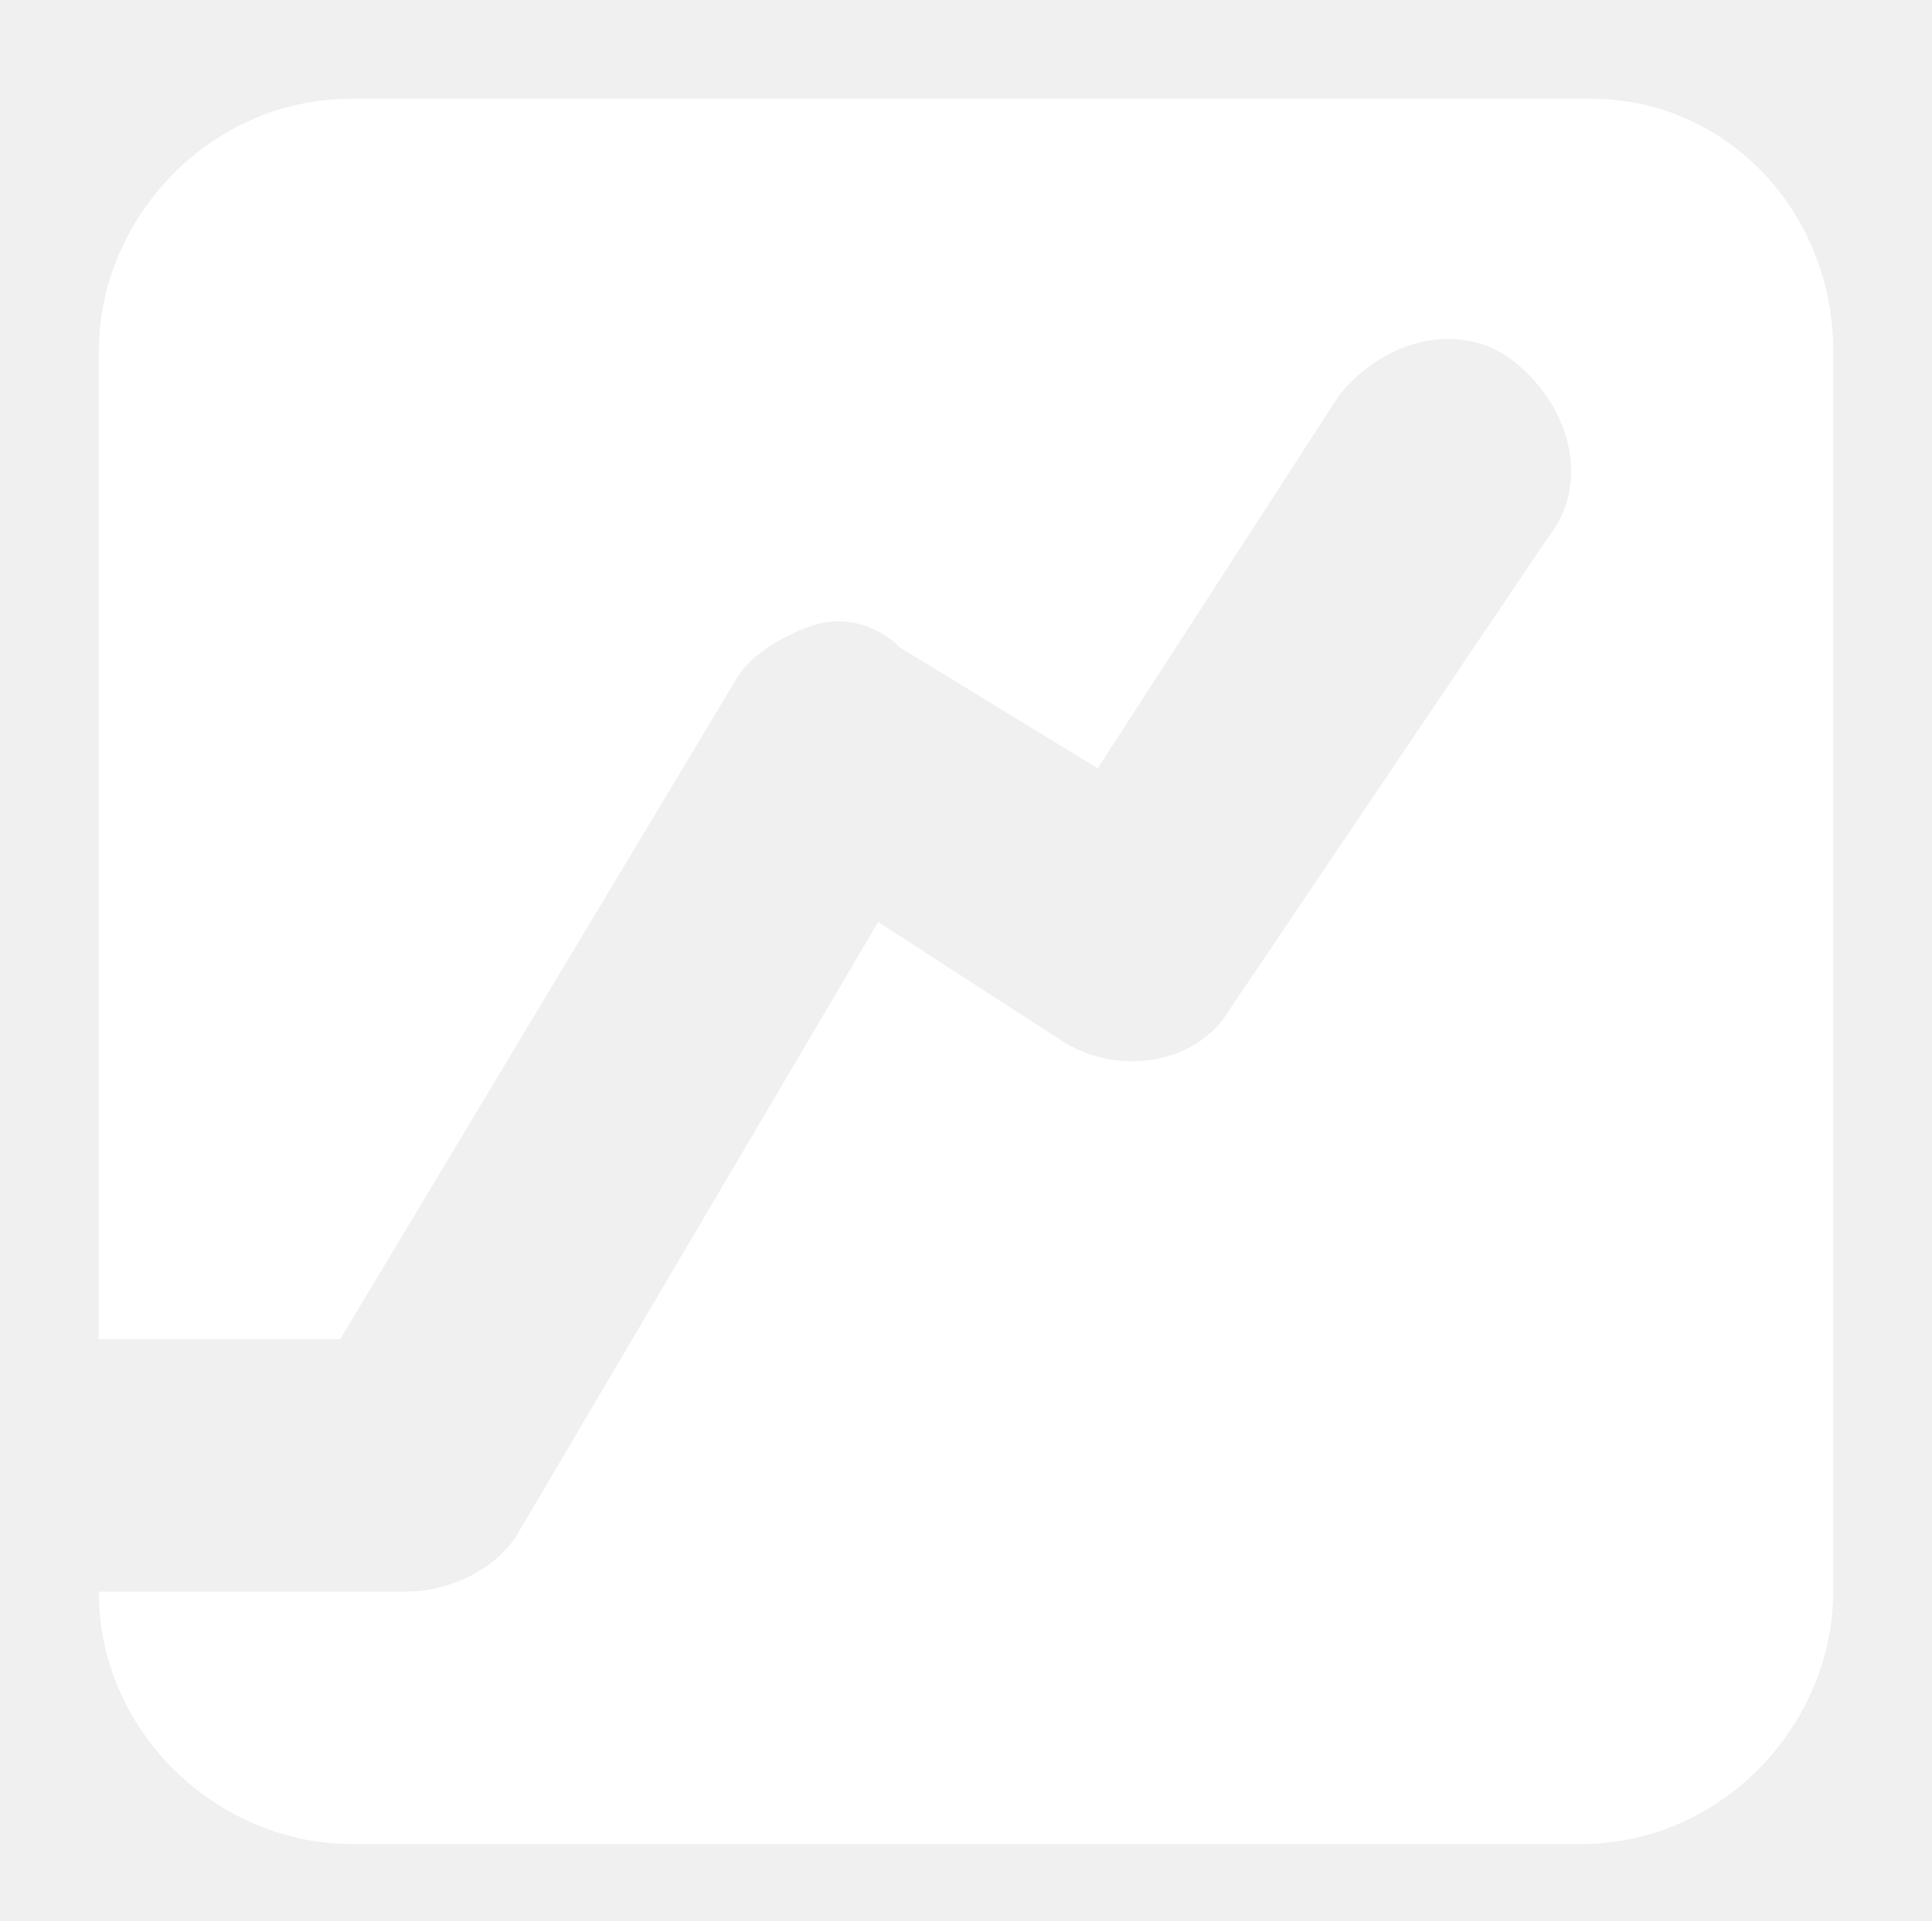
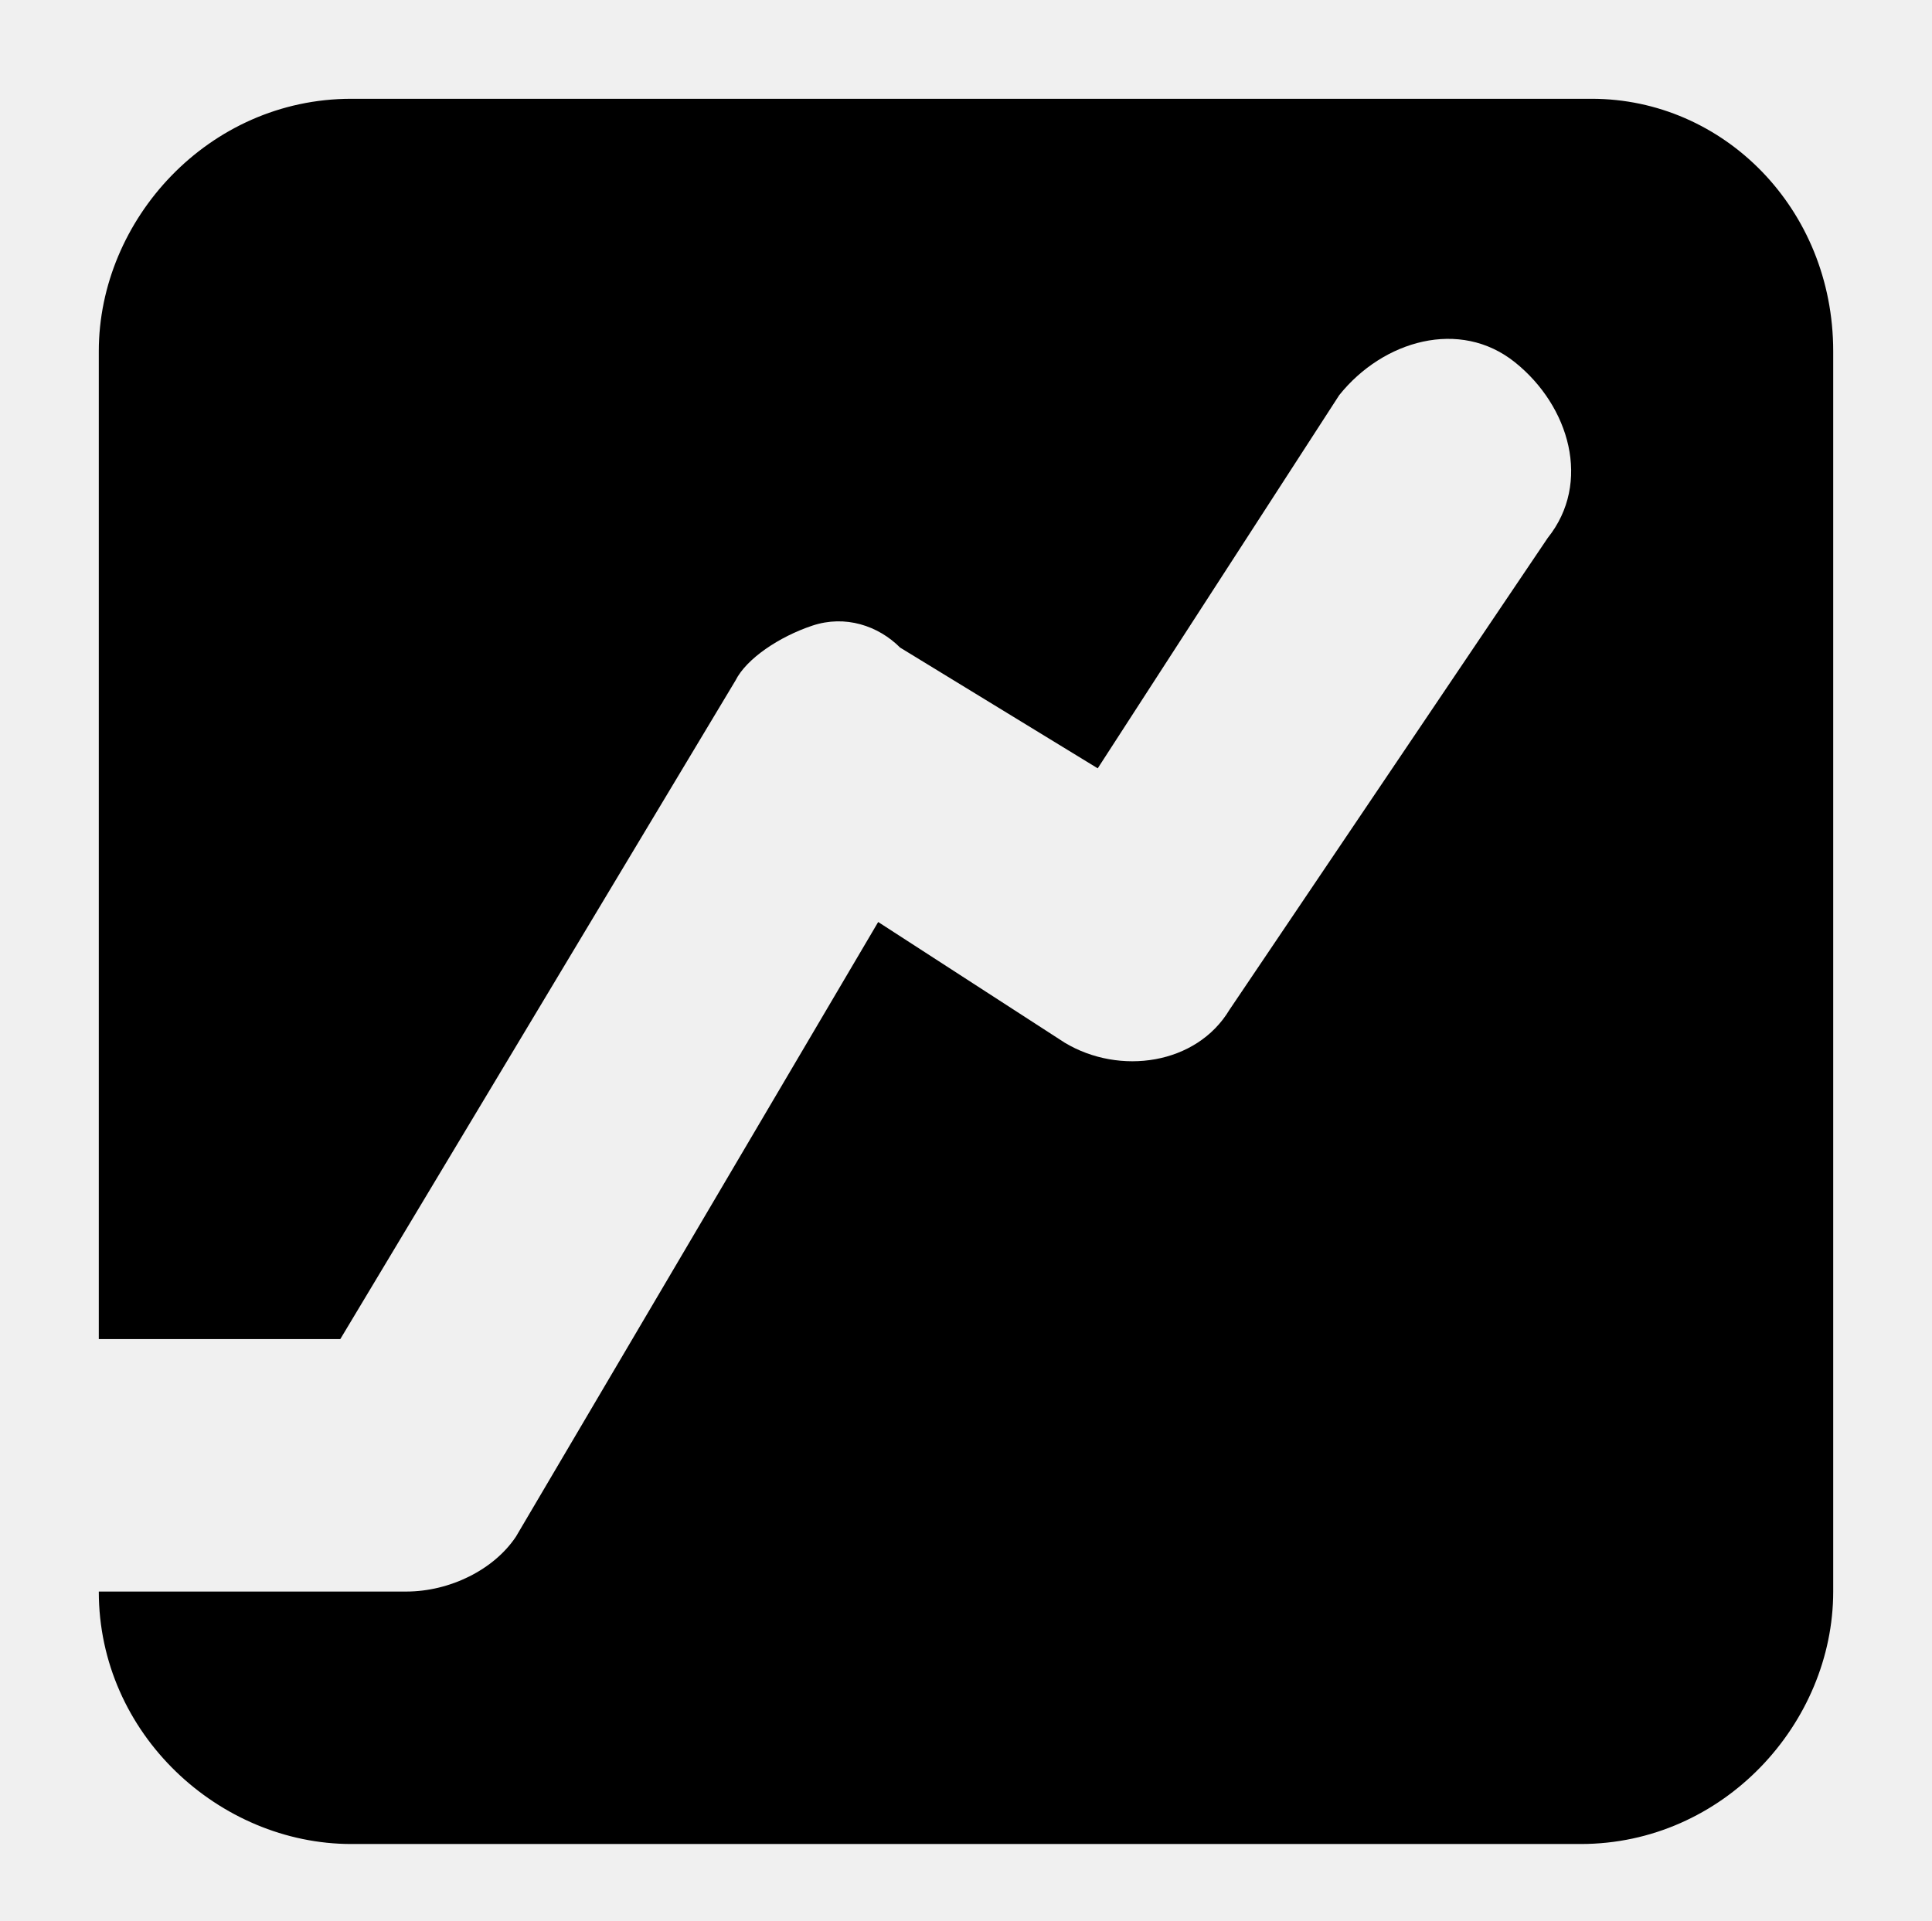
<svg xmlns="http://www.w3.org/2000/svg" version="1.1" id="Layer_1" x="0px" y="0px" viewBox="0 0 17.6 17.5" style="enable-background:new 0 0 17.6 17.5;" xml:space="preserve">
  <style type="text/css">
- 	.st0{fill:#FFFFFF;}
+ 	.st0{fill:#000;}
</style>
  <path class="st0" d="M16.7,3.2v11.3c0,1.2-1,2.3-2.3,2.3H3.2c-1.2,0-2.3-1-2.3-2.3h2.8c0.4,0,0.8-0.2,1-0.5L8,8.4l1.7,1.1  c0.5,0.3,1.2,0.2,1.5-0.3l2.9-4.3c0.4-0.5,0.2-1.2-0.3-1.6c-0.5-0.4-1.2-0.2-1.6,0.3L10,7L8.2,5.9C8,5.7,7.7,5.6,7.4,5.7  C7.1,5.8,6.8,6,6.7,6.2l-3.6,6H0.9v-9c0-1.2,1-2.3,2.3-2.3h11.3C15.7,0.9,16.7,1.9,16.7,3.2" />
</svg>
